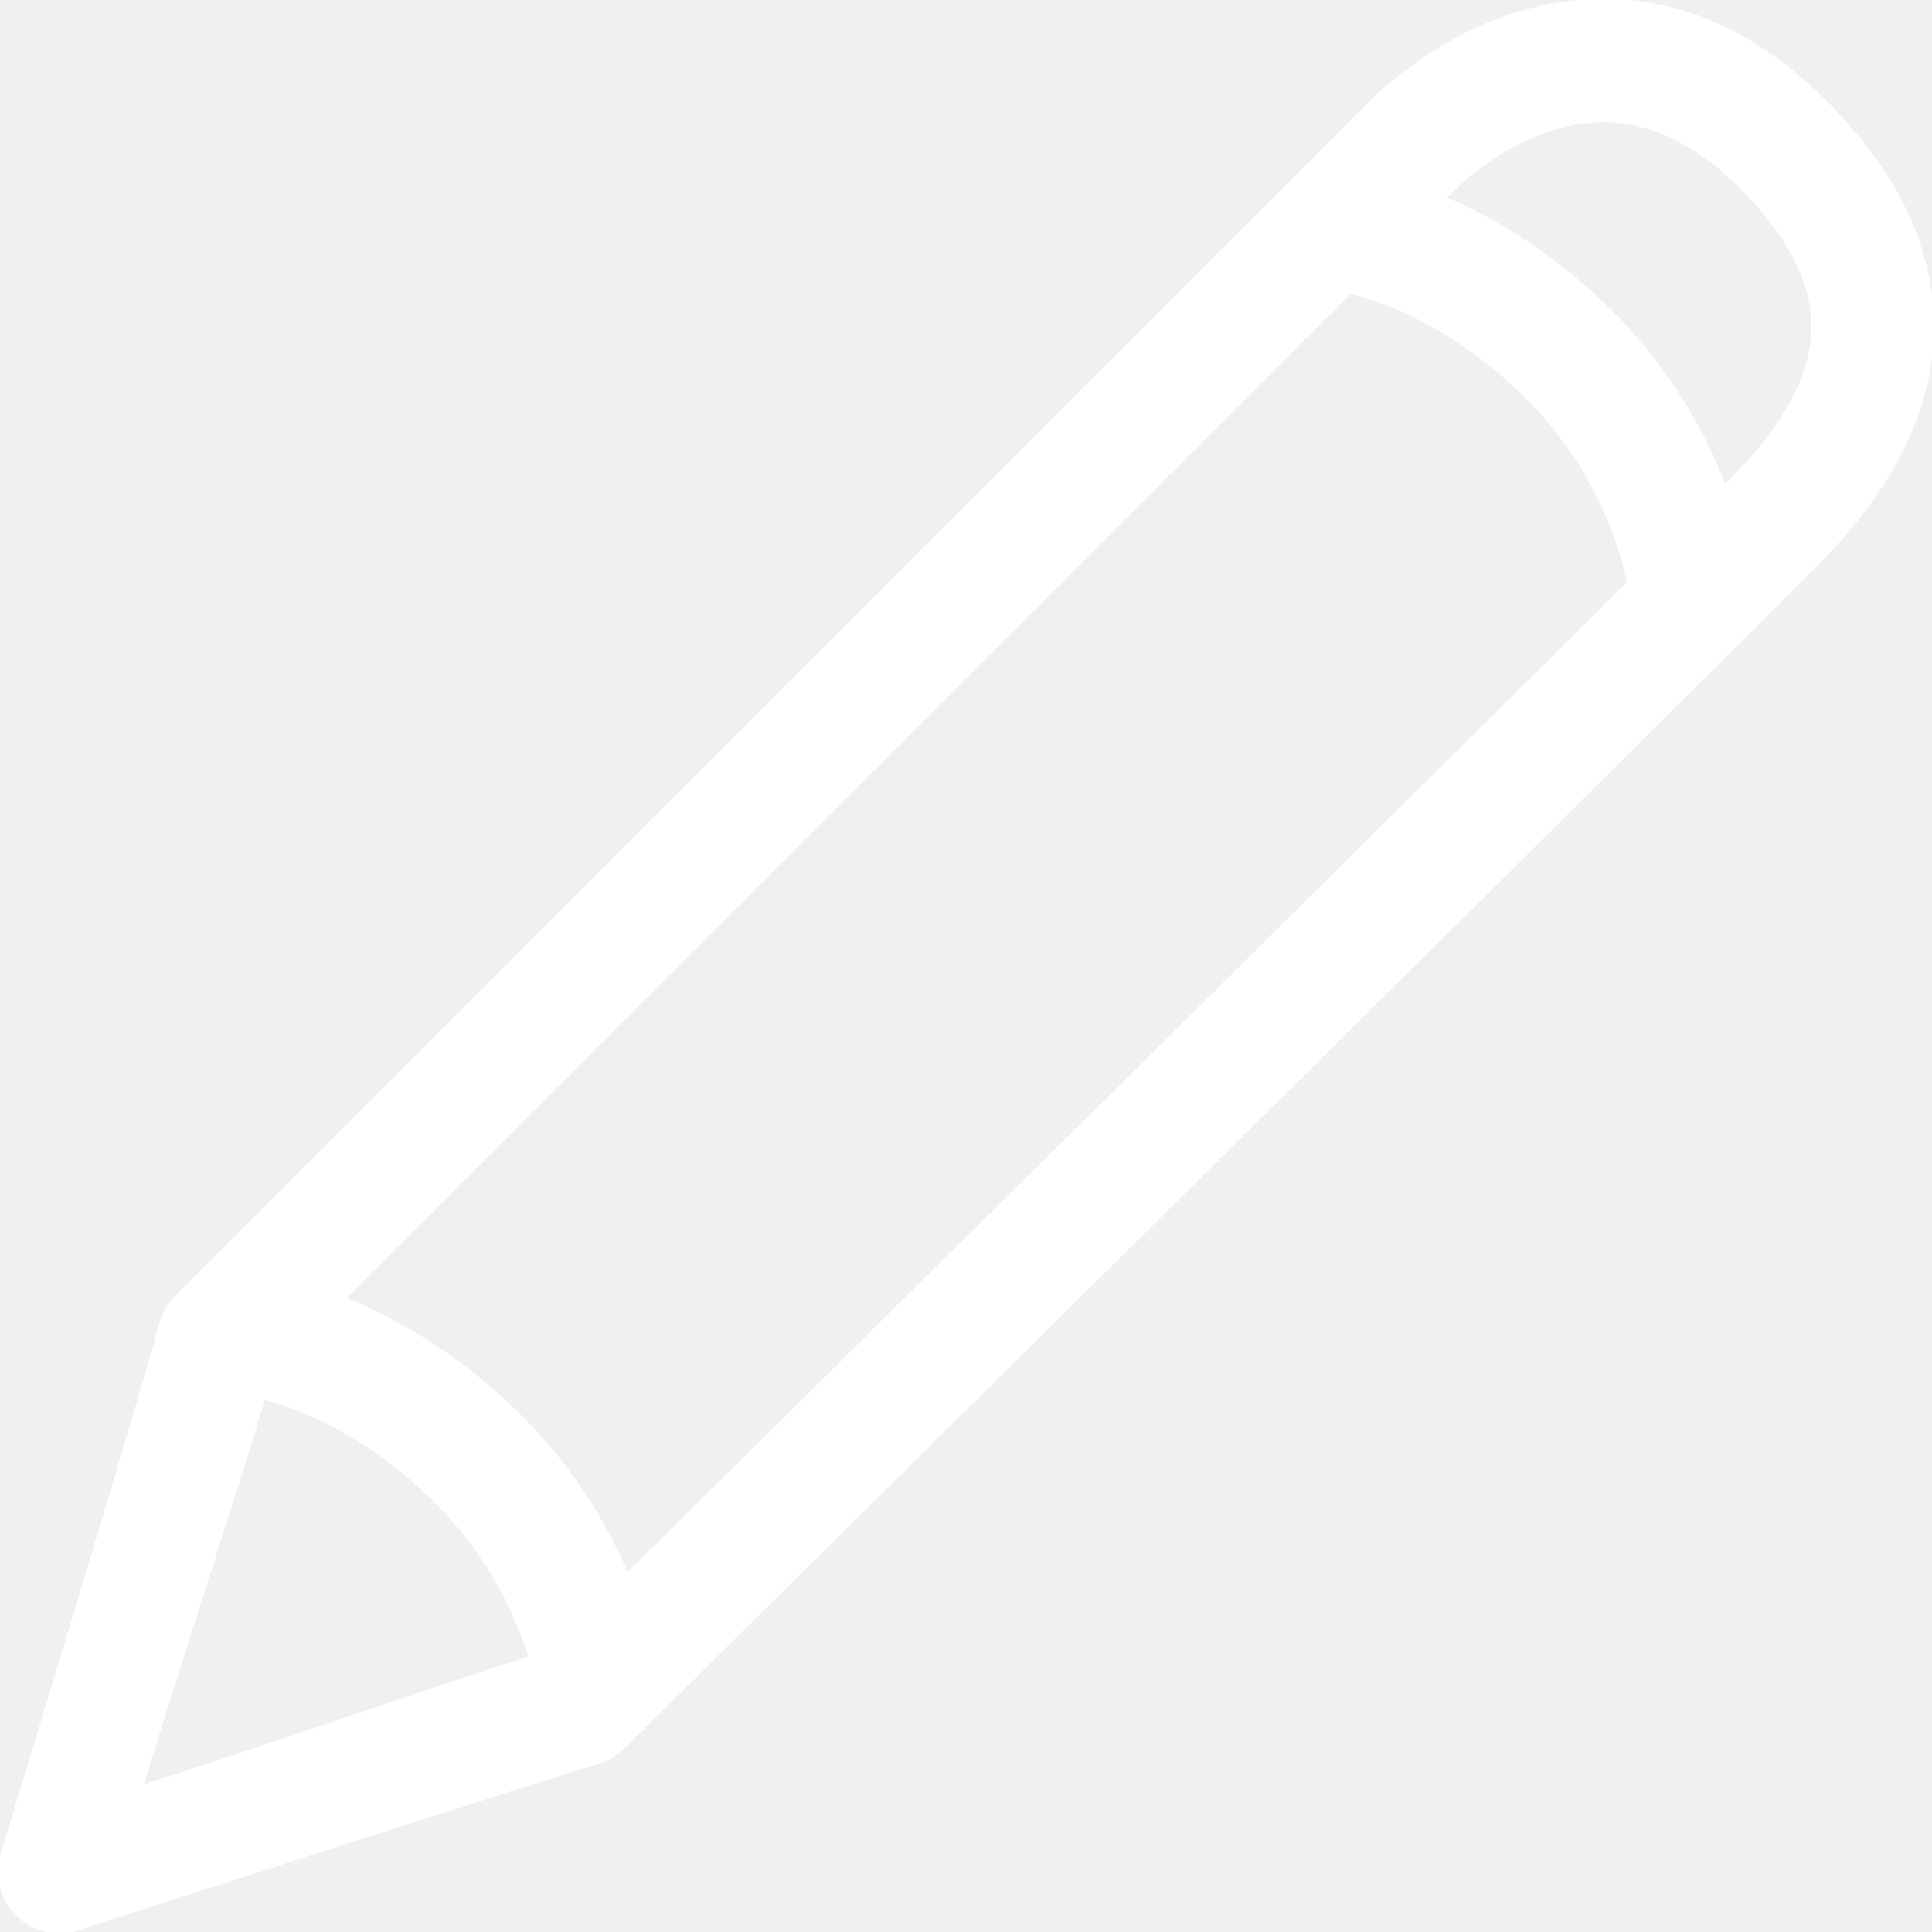
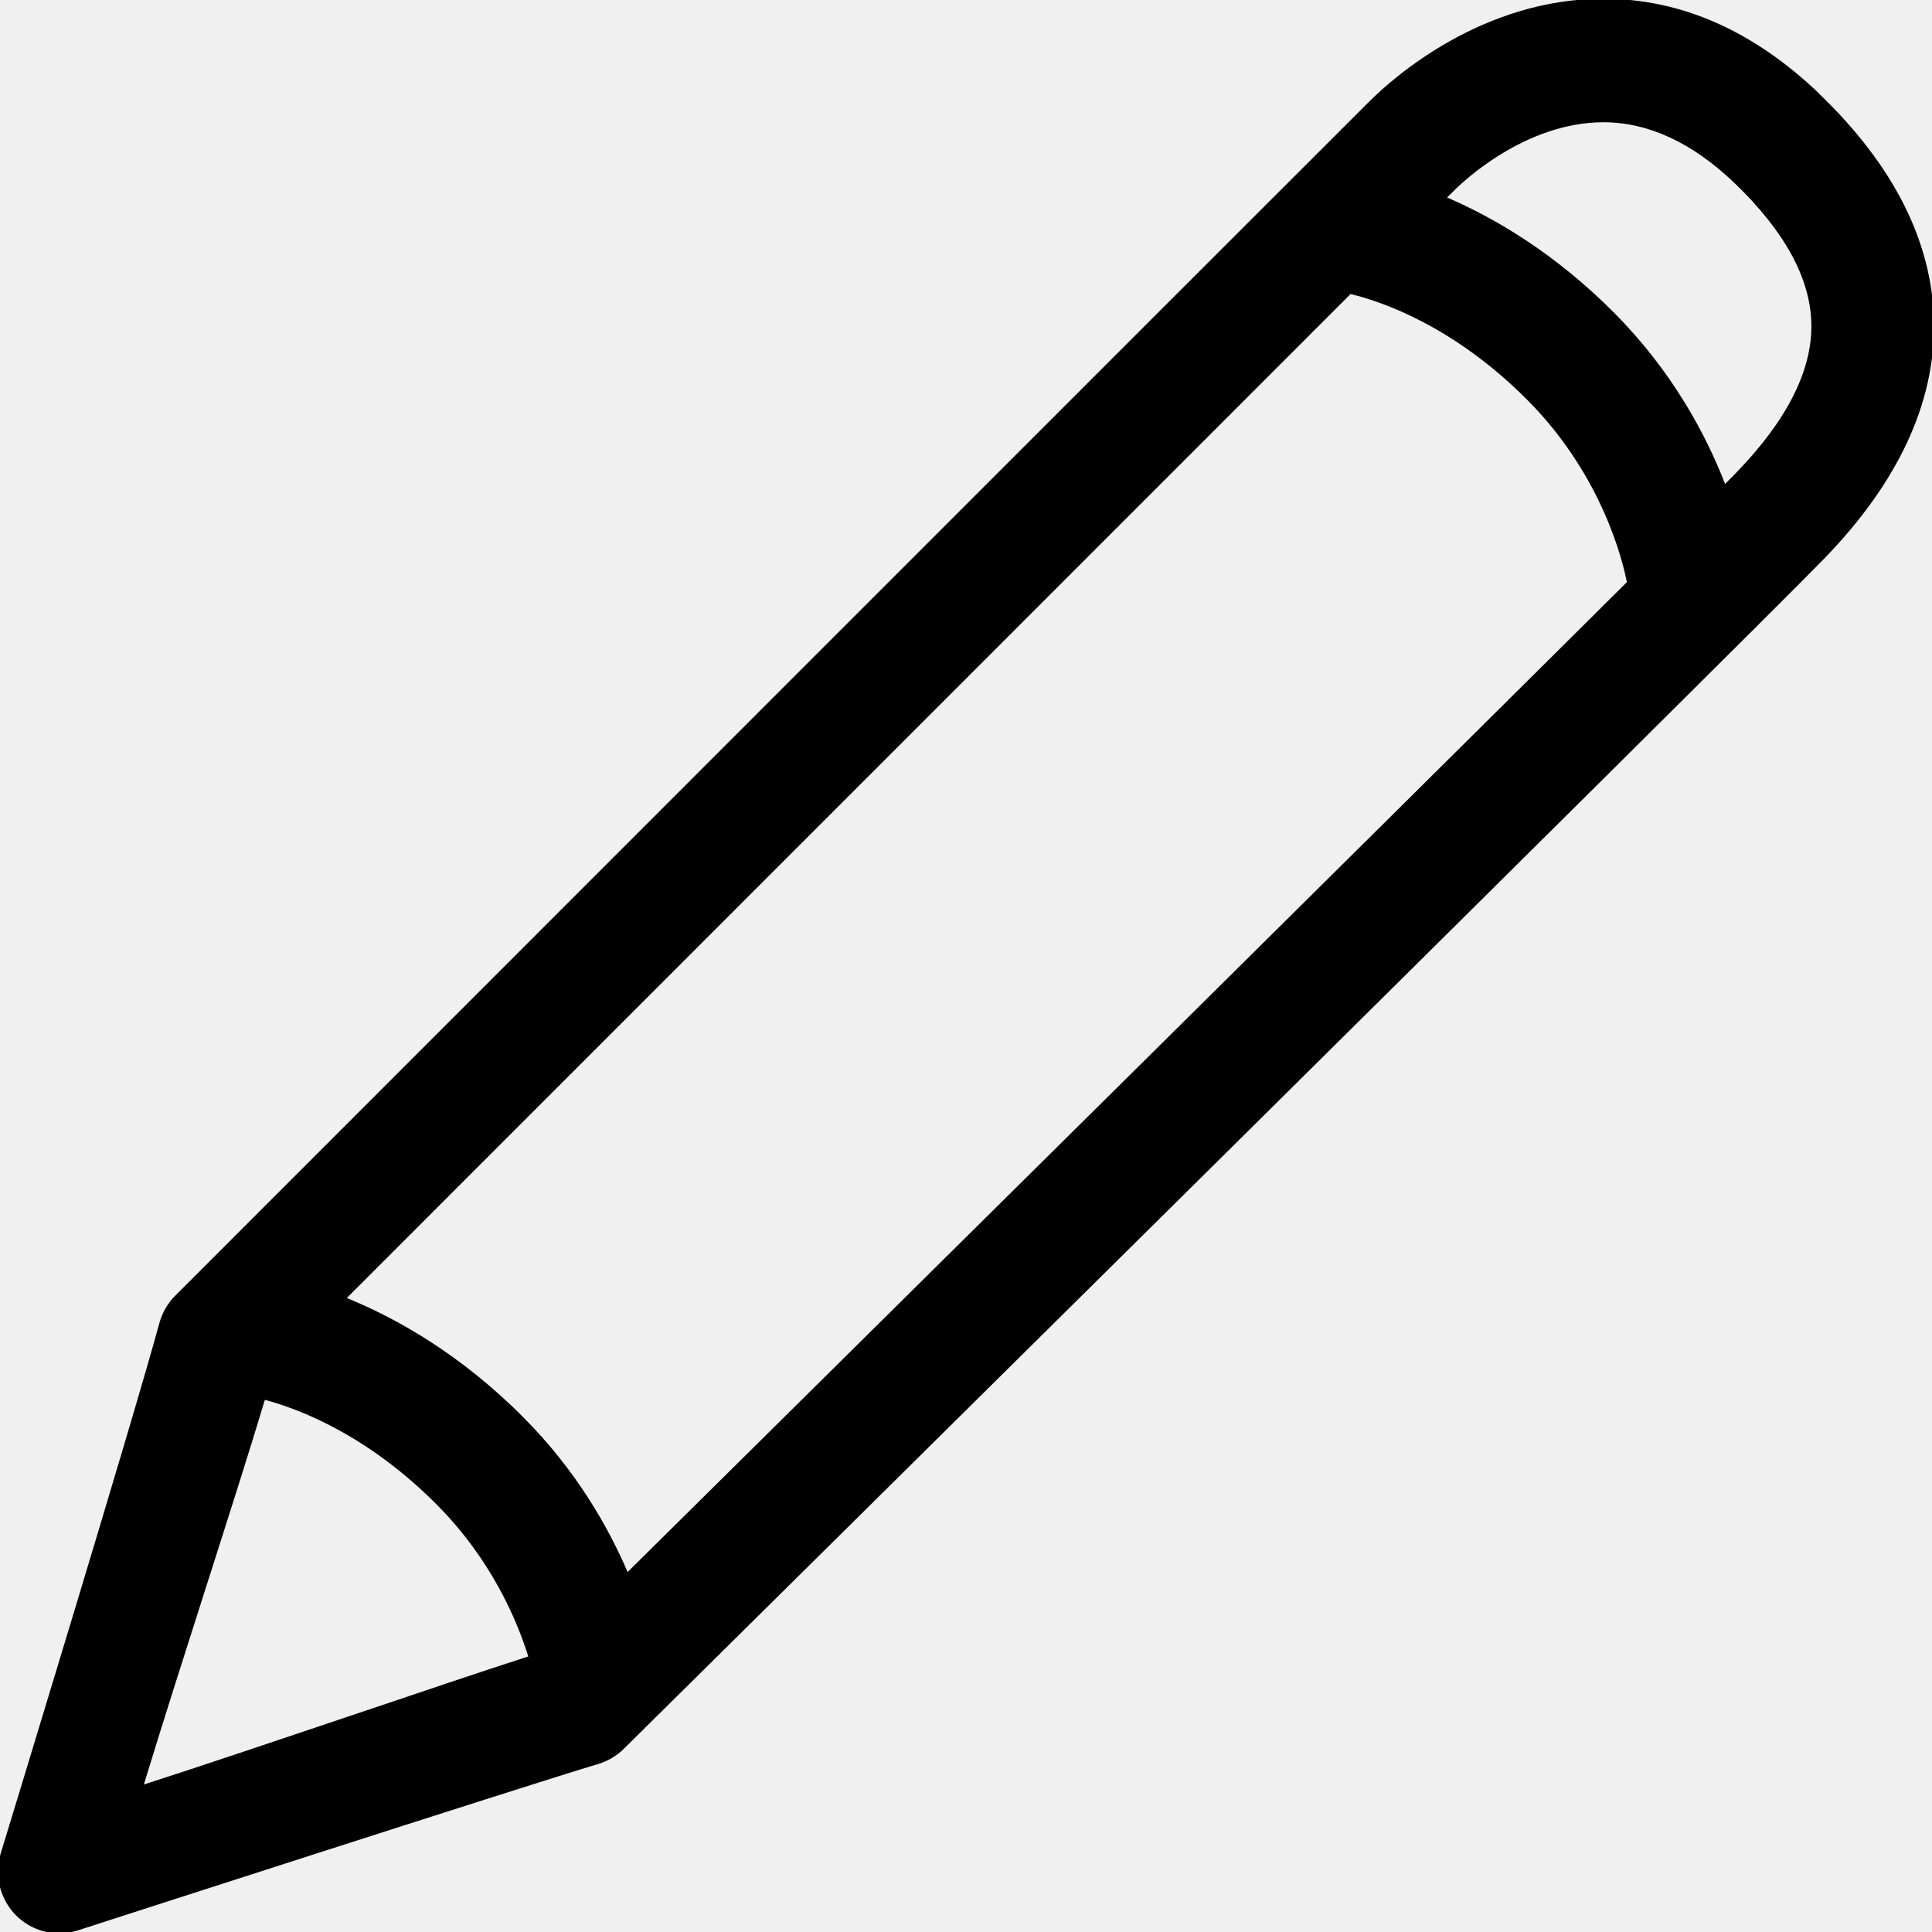
- <svg xmlns="http://www.w3.org/2000/svg" fill="#fff" width="800px" height="800px" viewBox="0 0 32 32" version="1.1">
+ <svg xmlns="http://www.w3.org/2000/svg" fill="f0f0f0" width="800px" height="800px" viewBox="0 0 32 32" version="1.1">
  <path d="M30.133 1.552c-1.090-1.044-2.291-1.573-3.574-1.573-2.006 0-3.47 1.296-3.87 1.693-0.564 0.558-19.786 19.788-19.786 19.788-0.126 0.126-0.217 0.284-0.264 0.456-0.433 1.602-2.605 8.71-2.627 8.782-0.112 0.364-0.012 0.761 0.256 1.029 0.193 0.192 0.45 0.295 0.713 0.295 0.104 0 0.208-0.016 0.31-0.049 0.073-0.024 7.41-2.395 8.618-2.756 0.159-0.048 0.305-0.134 0.423-0.251 0.763-0.754 18.691-18.483 19.881-19.712 1.231-1.268 1.843-2.59 1.819-3.925-0.025-1.319-0.664-2.589-1.901-3.776zM22.37 4.87c0.509 0.123 1.711 0.527 2.938 1.765 1.24 1.251 1.575 2.681 1.638 3.007-3.932 3.912-12.983 12.867-16.551 16.396-0.329-0.767-0.862-1.692-1.719-2.555-1.046-1.054-2.111-1.649-2.932-1.984 3.531-3.532 12.753-12.757 16.625-16.628zM4.387 23.186c0.55 0.146 1.691 0.57 2.854 1.742 0.896 0.904 1.319 1.9 1.509 2.508-1.39 0.447-4.434 1.497-6.367 2.121 0.573-1.886 1.541-4.822 2.004-6.371zM28.763 7.824c-0.041 0.042-0.109 0.11-0.19 0.192-0.316-0.814-0.87-1.86-1.831-2.828-0.981-0.989-1.976-1.572-2.773-1.917 0.068-0.067 0.12-0.12 0.141-0.14 0.114-0.113 1.153-1.106 2.447-1.106 0.745 0 1.477 0.34 2.175 1.010 0.828 0.795 1.256 1.579 1.27 2.331 0.014 0.768-0.404 1.595-1.24 2.458z" />
</svg>
